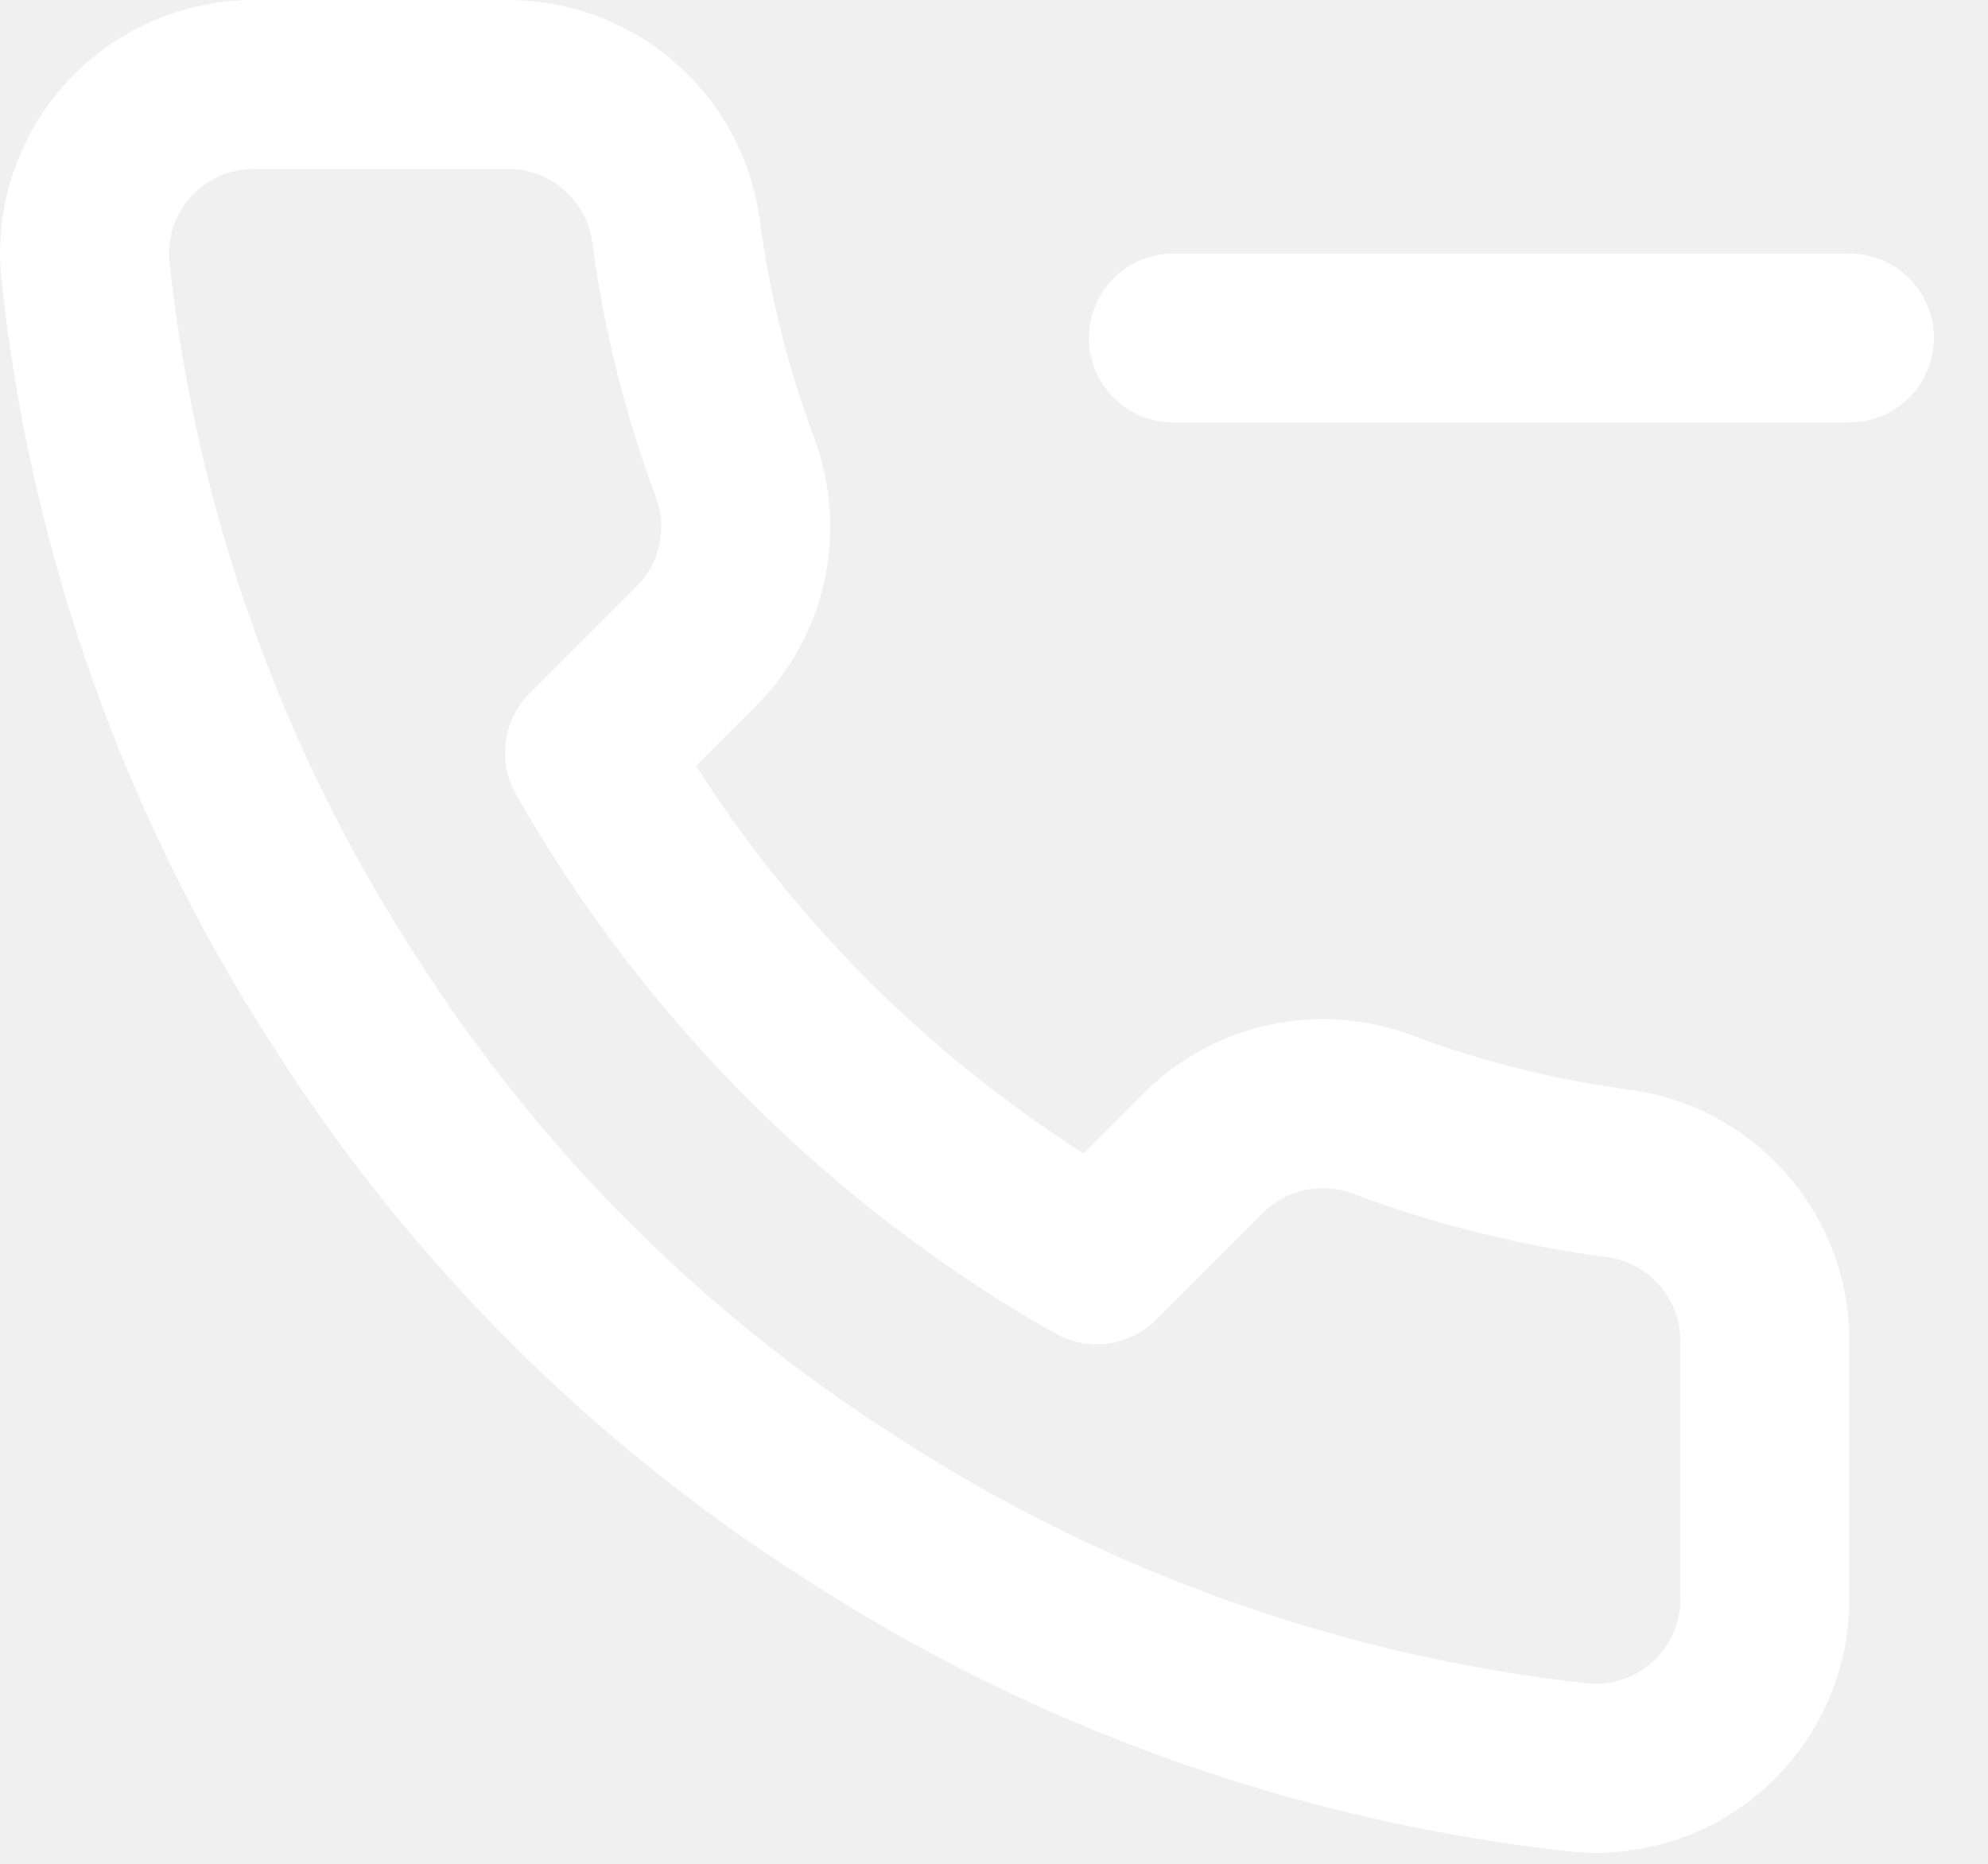
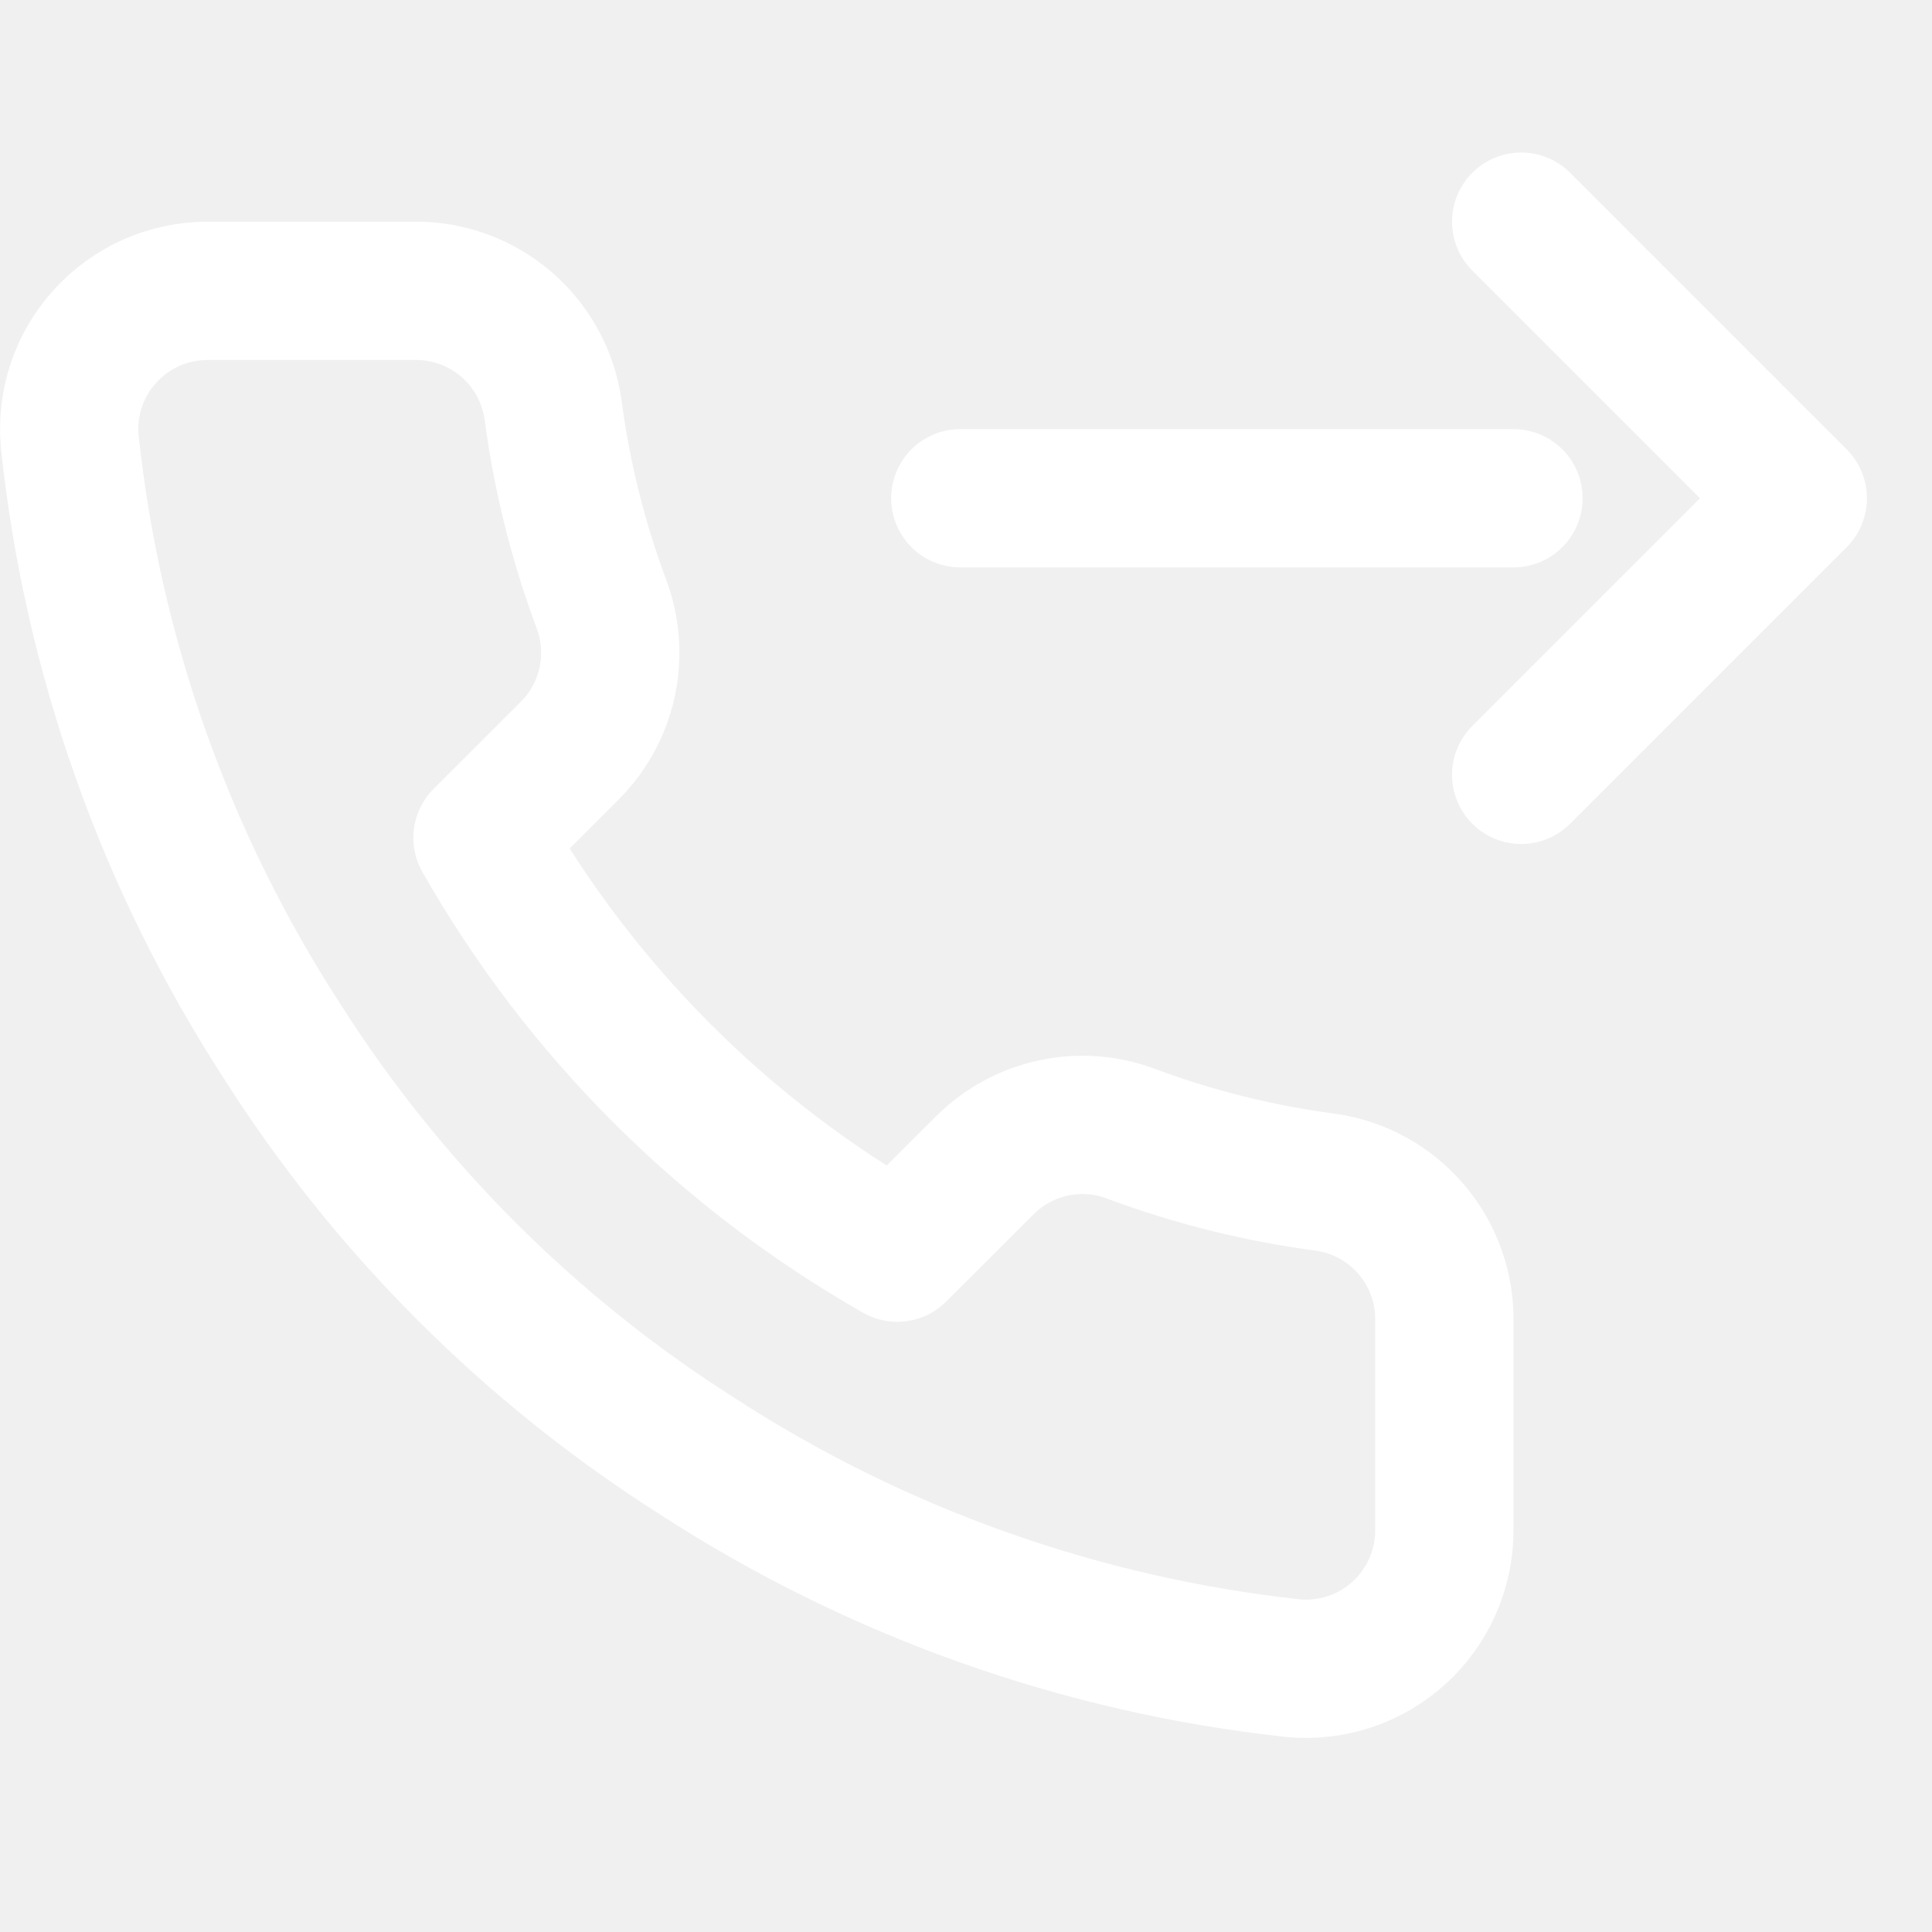
- <svg xmlns="http://www.w3.org/2000/svg" width="16" height="15" viewBox="0 0 16 15" fill="none">
-   <path d="M9.444 2.72H14.884" stroke="white" stroke-width="1.36" stroke-linecap="round" stroke-linejoin="round" />
-   <path d="M14.204 10.826V12.866C14.205 13.055 14.166 13.243 14.09 13.416C14.014 13.59 13.903 13.745 13.763 13.873C13.624 14.002 13.459 14.099 13.28 14.16C13.1 14.22 12.91 14.243 12.722 14.226C10.629 13.998 8.619 13.284 6.853 12.138C5.21 11.094 3.817 9.701 2.773 8.058C1.624 6.284 0.909 4.265 0.686 2.163C0.669 1.975 0.691 1.785 0.751 1.606C0.811 1.427 0.908 1.263 1.036 1.123C1.163 0.984 1.318 0.872 1.491 0.796C1.663 0.72 1.85 0.68 2.039 0.68H4.079C4.409 0.677 4.729 0.794 4.979 1.009C5.229 1.224 5.393 1.523 5.439 1.85C5.525 2.503 5.685 3.144 5.915 3.761C6.006 4.004 6.026 4.269 5.972 4.523C5.918 4.777 5.792 5.011 5.609 5.195L4.745 6.059C5.713 7.761 7.123 9.171 8.825 10.139L9.689 9.275C9.874 9.093 10.107 8.967 10.361 8.912C10.616 8.858 10.88 8.878 11.124 8.969C11.741 9.2 12.382 9.359 13.034 9.445C13.365 9.492 13.666 9.658 13.882 9.913C14.098 10.168 14.212 10.492 14.204 10.826Z" stroke="white" stroke-width="1.36" stroke-linecap="round" stroke-linejoin="round" />
+ <svg xmlns="http://www.w3.org/2000/svg" width="16" height="16" viewBox="0 0 19 16" fill="none">
+   <path d="M9.444 3.4H14.884" stroke="white" stroke-width="1.36" stroke-linecap="round" stroke-linejoin="round" />
+   <path d="M14.204 11.506V13.546C14.205 13.735 14.166 13.923 14.09 14.096C14.014 14.27 13.903 14.426 13.763 14.554C13.624 14.682 13.459 14.779 13.28 14.84C13.1 14.9 12.91 14.923 12.722 14.906C10.629 14.679 8.619 13.964 6.853 12.818C5.21 11.774 3.817 10.381 2.773 8.738C1.624 6.964 0.909 4.945 0.686 2.843C0.669 2.655 0.691 2.465 0.751 2.286C0.811 2.107 0.908 1.943 1.036 1.804C1.163 1.664 1.318 1.553 1.491 1.476C1.663 1.4 1.85 1.361 2.039 1.36H4.079C4.409 1.357 4.729 1.474 4.979 1.689C5.229 1.904 5.393 2.203 5.439 2.53C5.525 3.183 5.685 3.824 5.915 4.441C6.006 4.684 6.026 4.949 5.972 5.203C5.918 5.457 5.792 5.691 5.609 5.876L4.745 6.739C5.713 8.442 7.123 9.851 8.825 10.819L9.689 9.956C9.874 9.773 10.107 9.647 10.361 9.593C10.616 9.538 10.88 9.558 11.124 9.65C11.741 9.88 12.382 10.04 13.034 10.126C13.365 10.172 13.666 10.339 13.882 10.593C14.098 10.848 14.212 11.172 14.204 11.506Z" stroke="white" stroke-width="1.36" stroke-linecap="round" stroke-linejoin="round" />
+   <path d="M14.96 0.68L17.68 3.4L14.96 6.12" stroke="white" stroke-width="1.36" stroke-linecap="round" stroke-linejoin="round" />
</svg>
